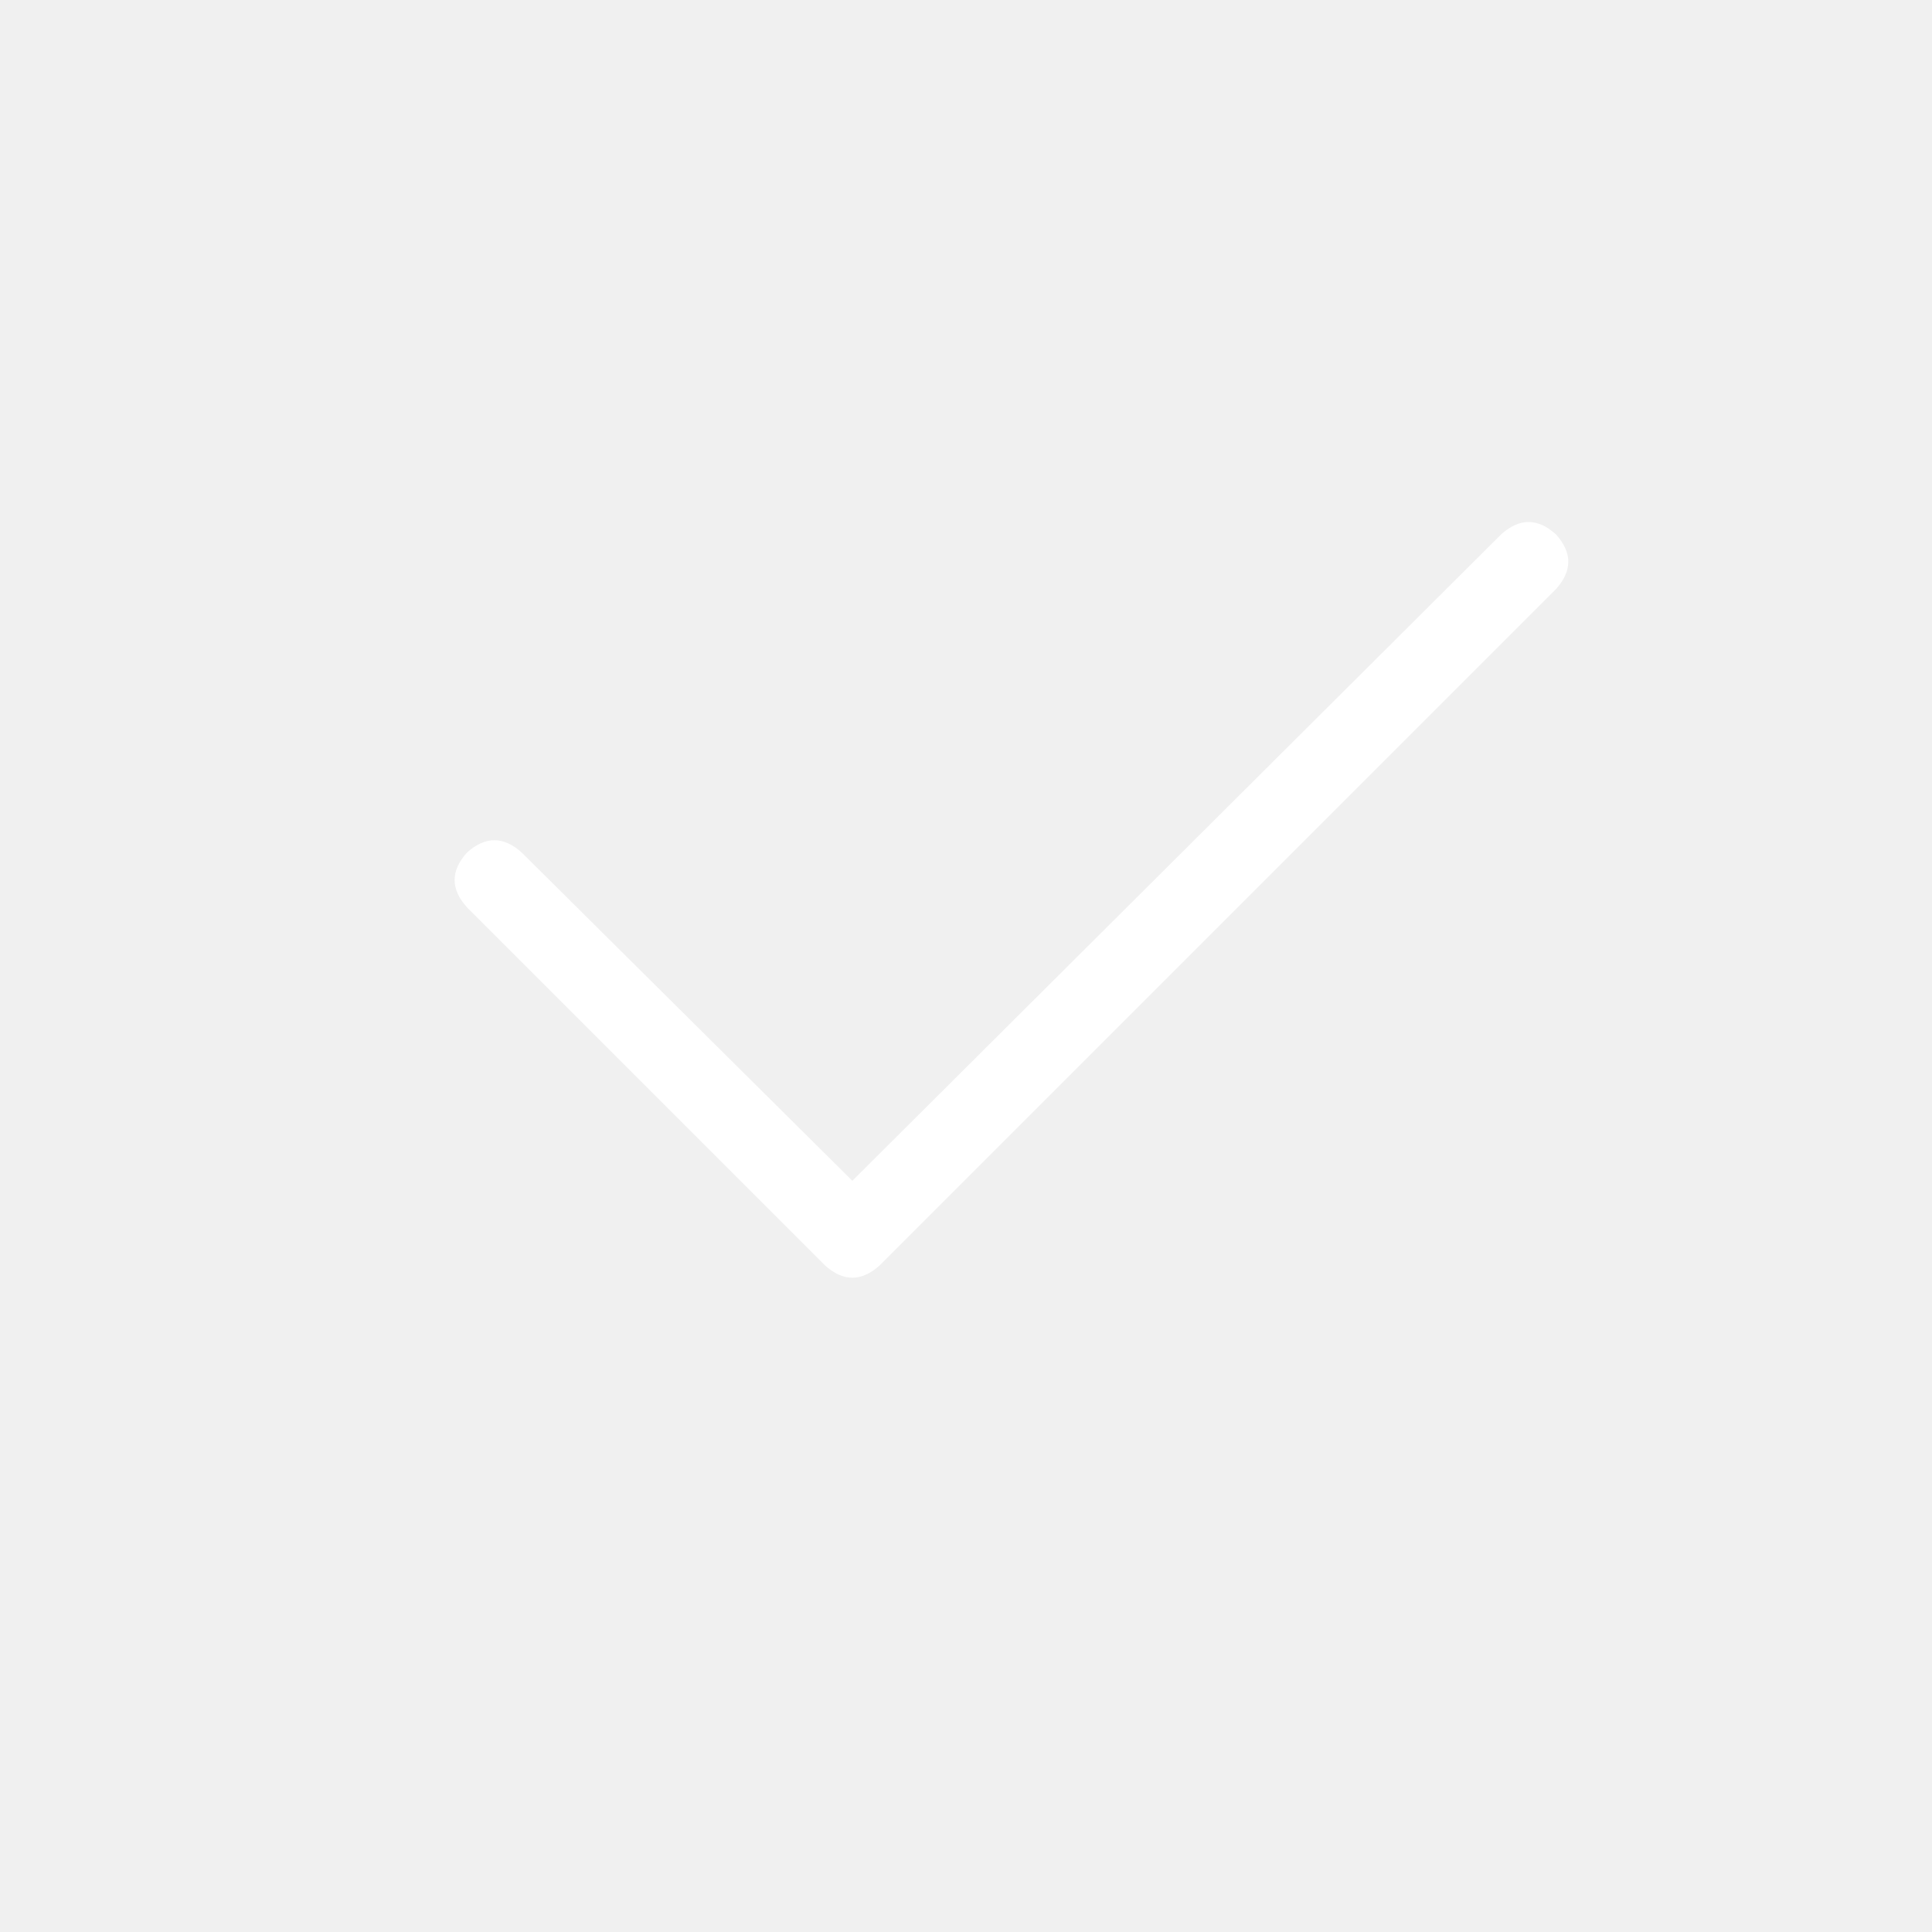
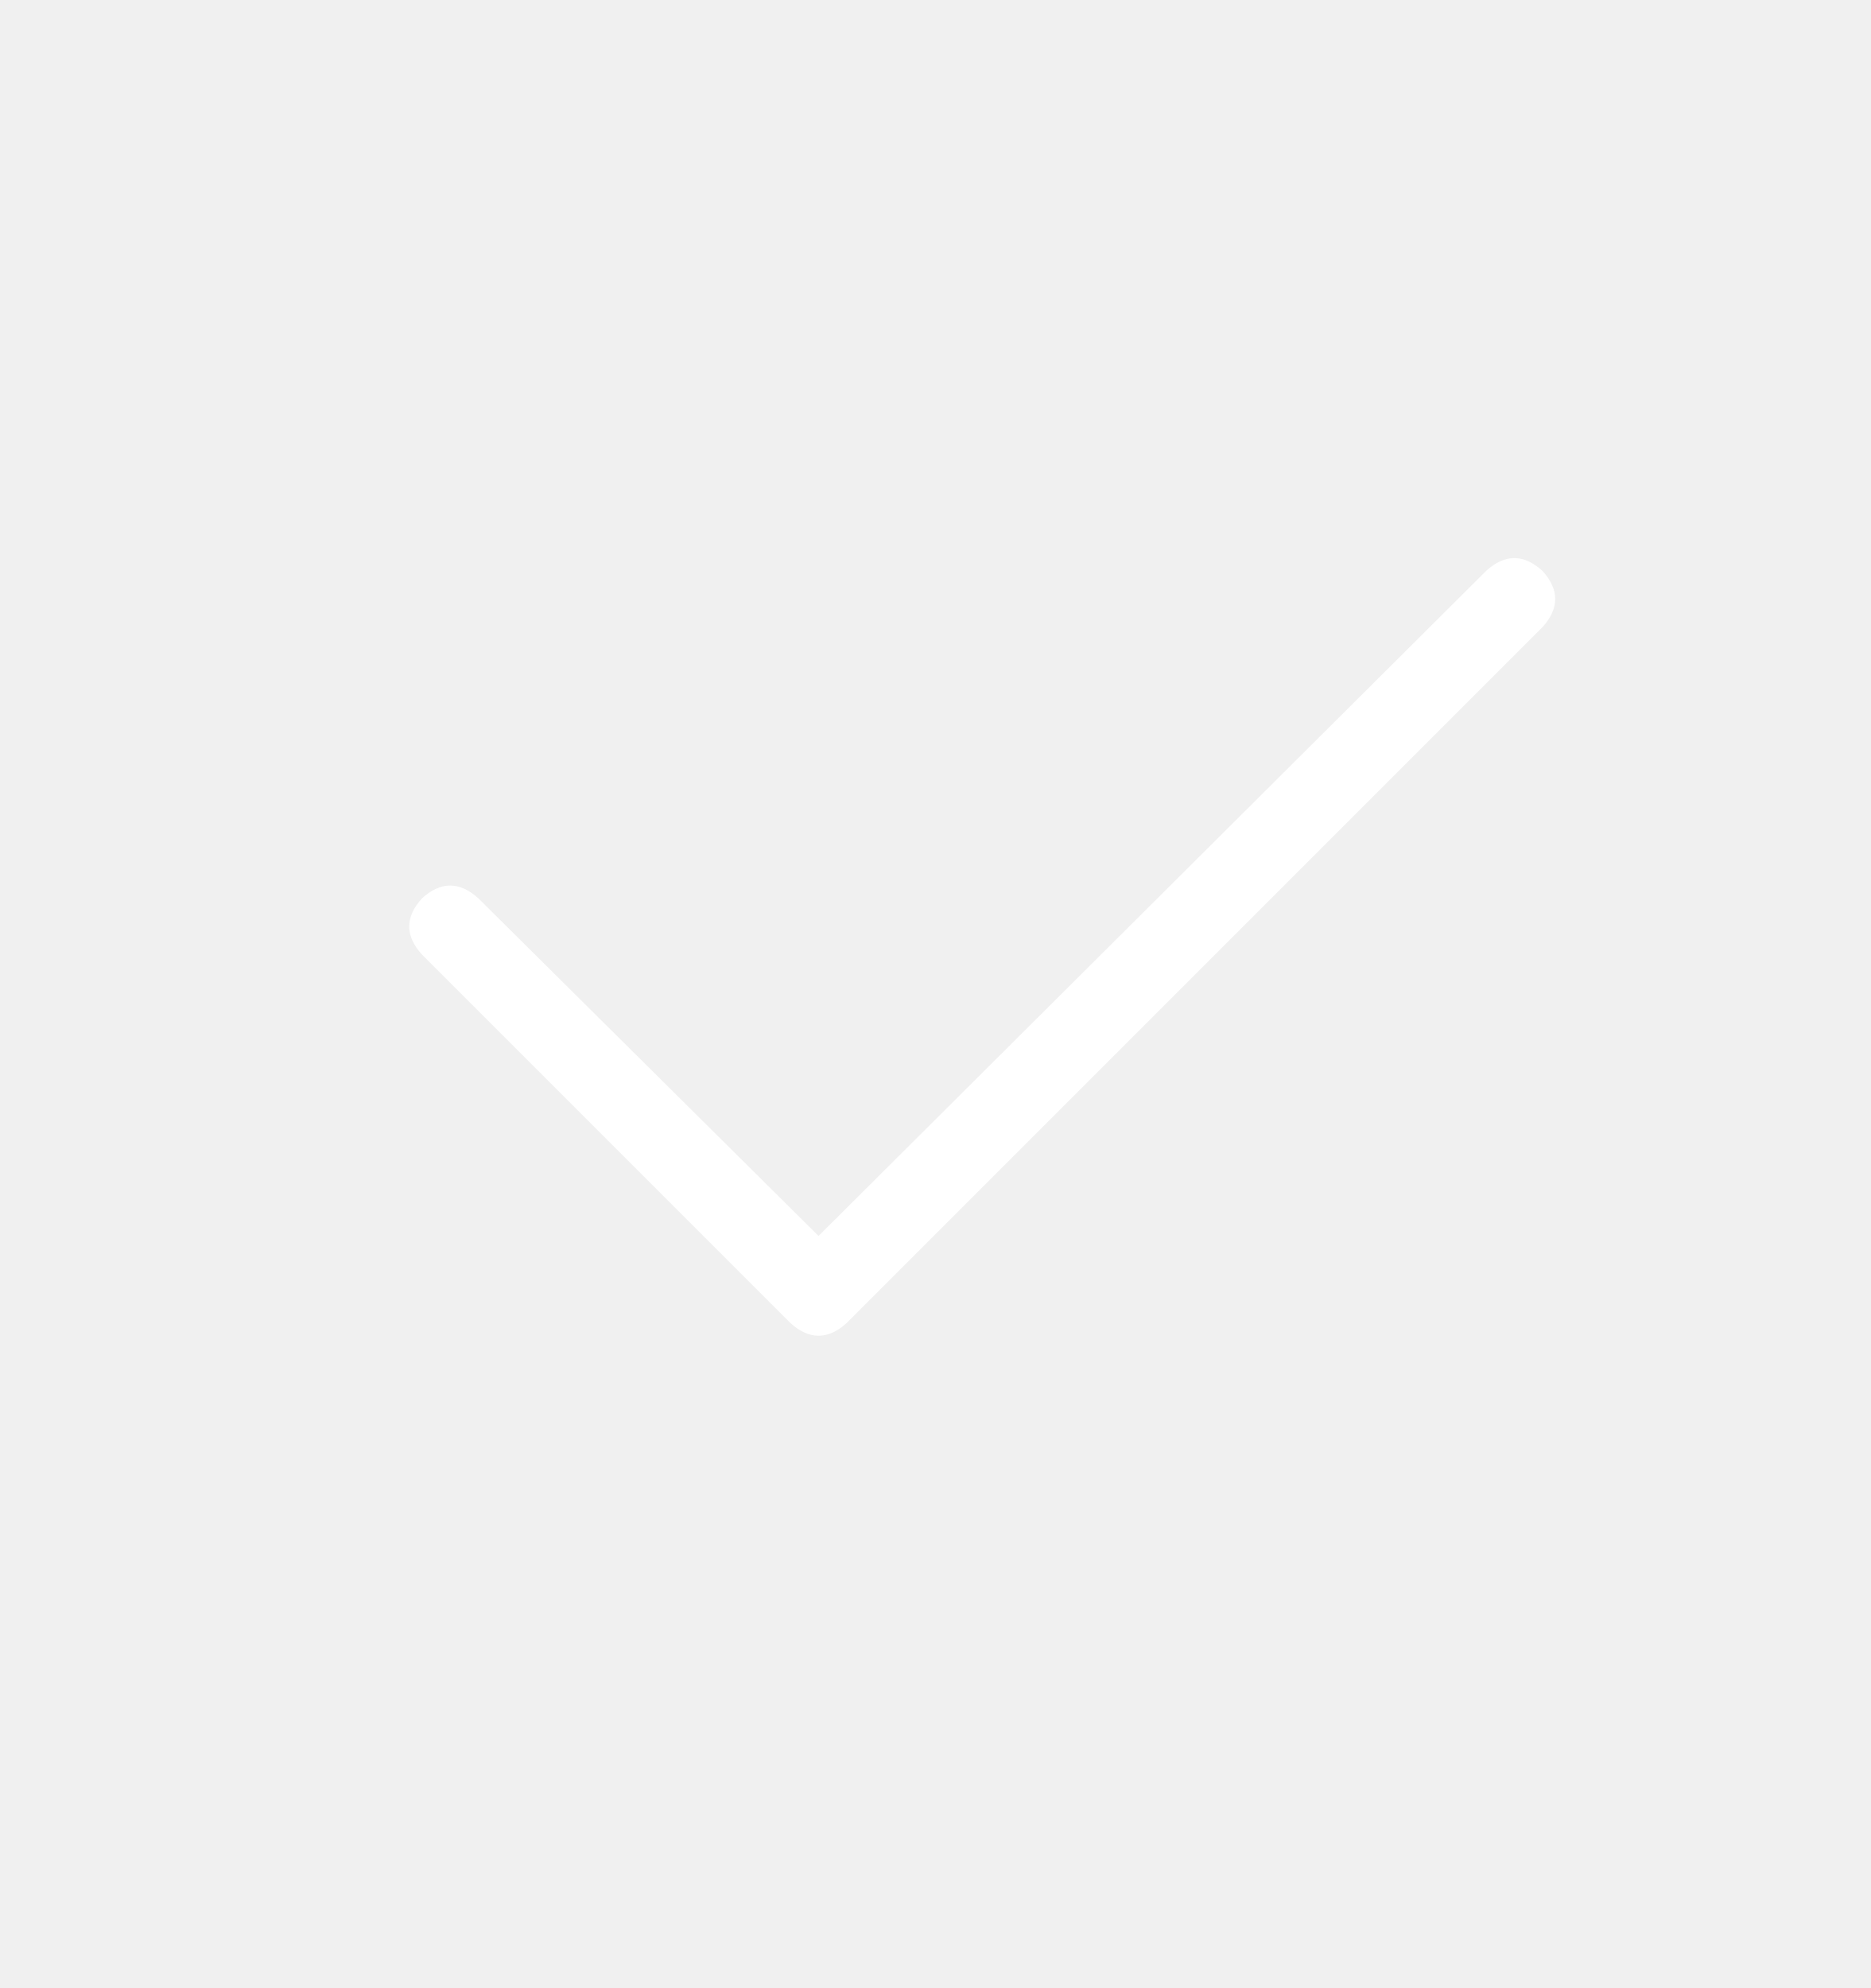
- <svg xmlns="http://www.w3.org/2000/svg" width="20" height="20" viewBox="0 0 16 17" fill="none">
-   <path d="M13.191 4.702C13.336 4.863 13.336 5.023 13.191 5.184L7.241 11.134C7.08 11.279 6.92 11.279 6.759 11.134L3.609 7.984C3.464 7.823 3.464 7.663 3.609 7.502C3.77 7.357 3.93 7.357 4.091 7.502L7 10.39L12.709 4.702C12.87 4.557 13.03 4.557 13.191 4.702Z" fill="white" />
+ <svg xmlns="http://www.w3.org/2000/svg" width="16" height="17" viewBox="0 0 16 17" fill="none">
+   <path d="M13.191 4.882C13.336 5.042 13.336 5.203 13.191 5.363L7.241 11.313C7.08 11.459 6.92 11.459 6.759 11.313L3.609 8.163C3.463 8.003 3.463 7.842 3.609 7.682C3.77 7.536 3.93 7.536 4.091 7.682L7 10.569L12.709 4.882C12.87 4.736 13.03 4.736 13.191 4.882Z" fill="white" />
</svg>
